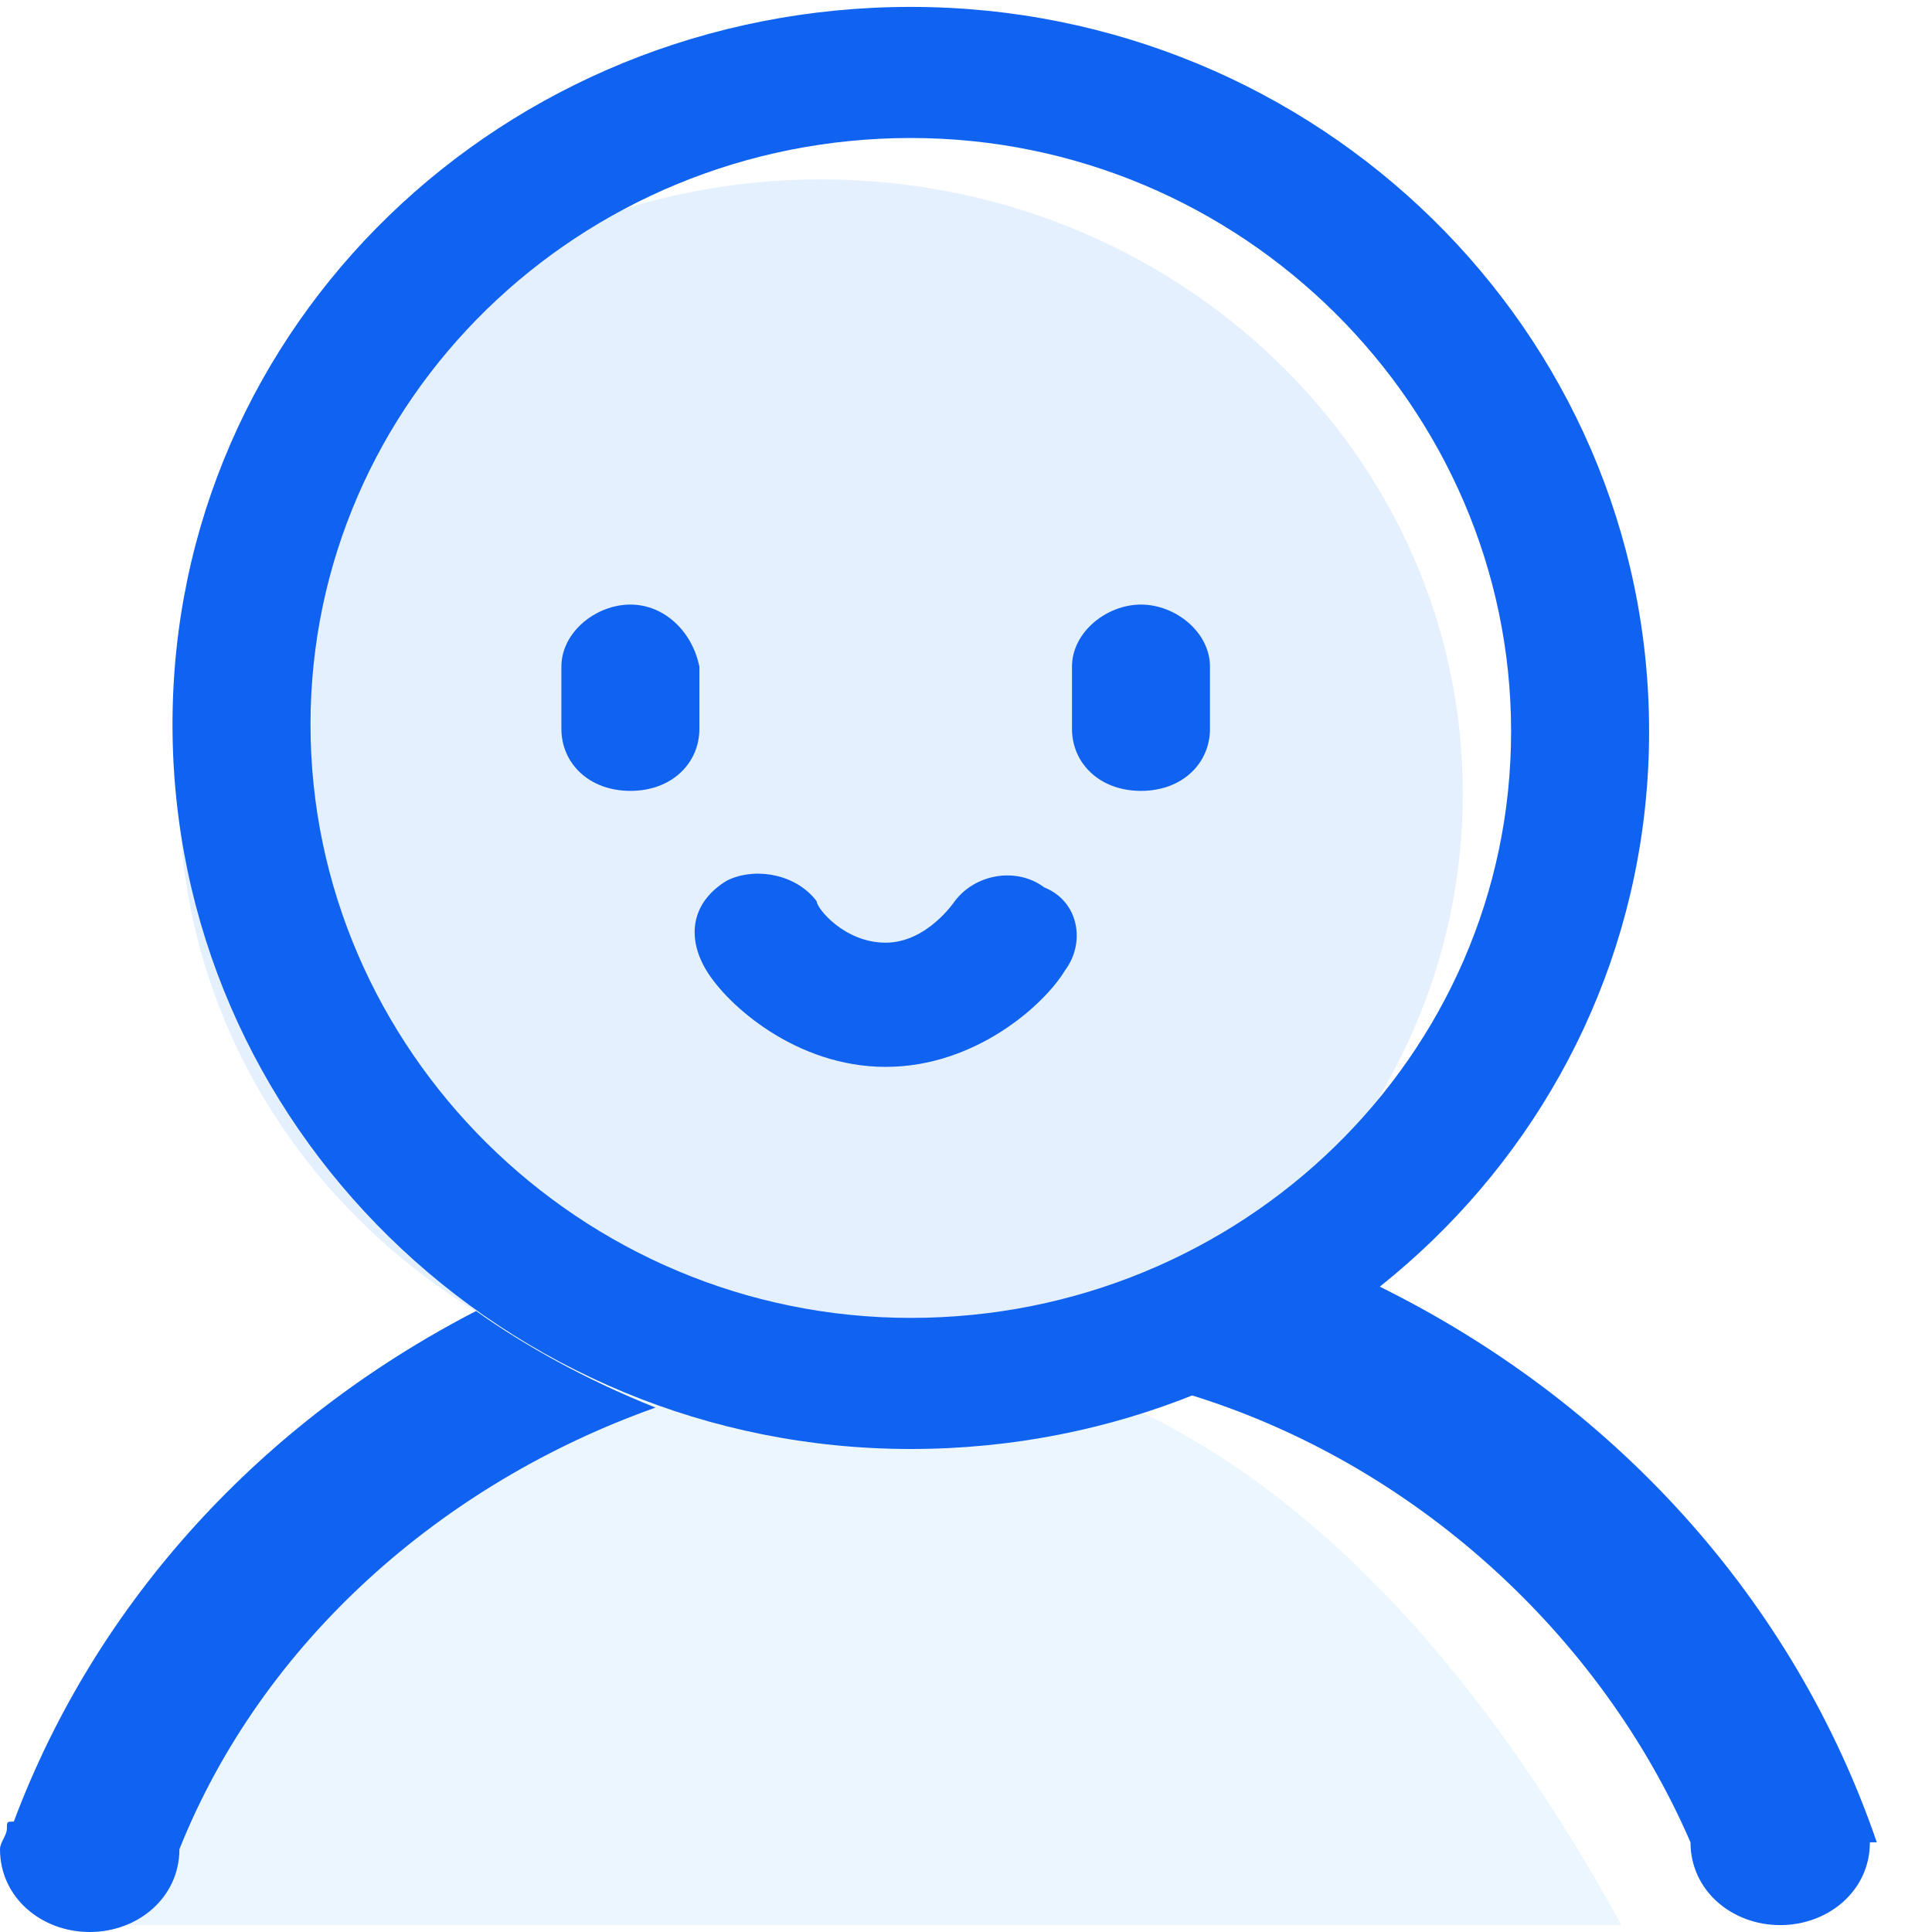
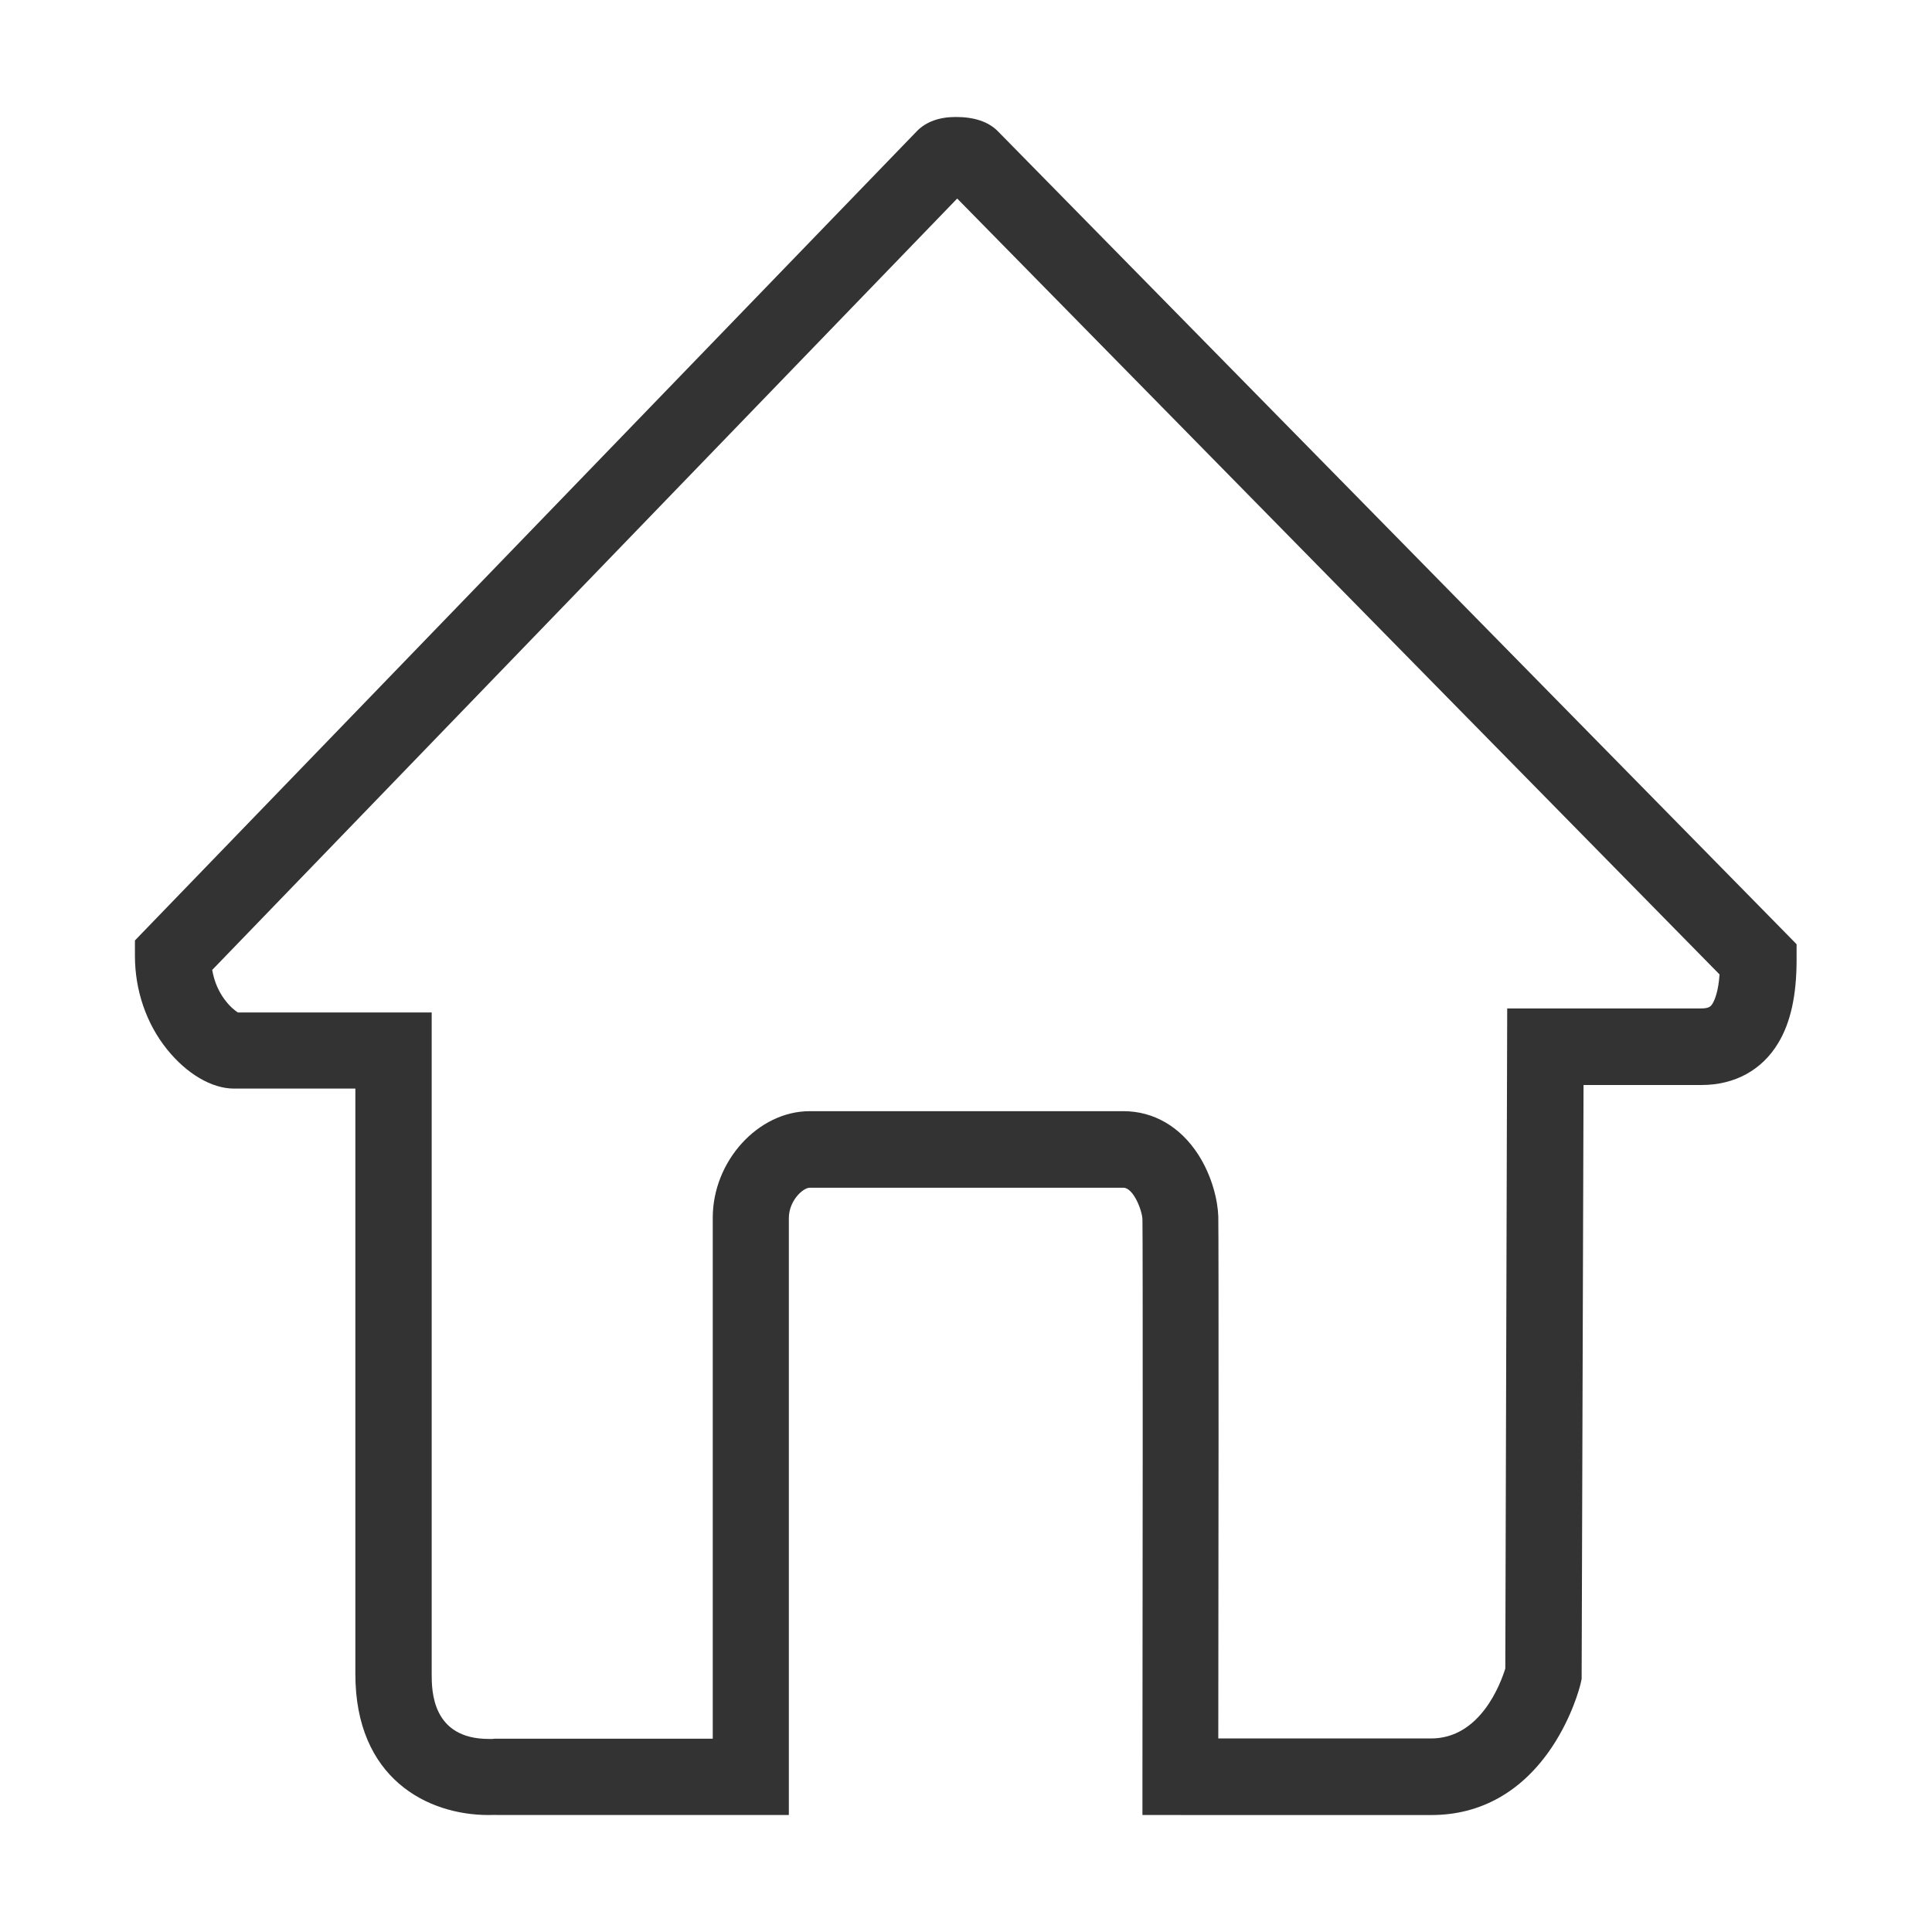
<svg xmlns="http://www.w3.org/2000/svg" class="icon" width="200px" height="200.00px" viewBox="0 0 1024 1024" version="1.1">
-   <path d="M36.571 1020.343c40.229-175.543 497.371-592.457 822.857 0H36.571z" fill="#ECF6FF" />
-   <path d="M95.086 420.571a340.114 325.486 0 1 0 680.229 0 340.114 325.486 0 1 0-680.229 0Z" fill="#E5F0FF" />
-   <path d="M482.743 768C266.971 768 91.429 596.114 91.429 384S266.971 3.657 482.743 3.657s391.314 171.886 391.314 384S698.514 768 482.743 768z m0-69.486c175.543 0 318.171-138.971 318.171-310.857S658.286 73.143 482.743 73.143s-318.171 138.971-318.171 310.857 142.629 314.514 318.171 314.514z" fill="#1062F1" />
-   <path d="M629.029 738.743c120.686 36.571 219.429 128 266.971 237.714 0 25.6 21.943 43.886 47.543 43.886 25.6 0 47.543-18.286 47.543-43.886h3.657c-43.886-128-138.971-234.057-266.971-296.229-29.257 25.6-62.171 43.886-98.743 58.514z m-281.6 7.314c-113.371 40.229-208.457 124.343-252.343 234.057 0 25.6-21.943 43.886-47.543 43.886S0 1005.714 0 980.114c0-3.657 3.657-7.314 3.657-10.971 0-3.657 0-3.657 3.657-3.657 43.886-117.029 131.657-212.114 245.029-270.629 25.6 18.286 58.514 36.571 95.086 51.2zM334.117 320.439c-18.286 0-36.571 14.629-36.571 32.914v32.914c0 18.286 14.629 32.914 36.571 32.914s36.571-14.629 36.571-32.914v-32.914c-3.657-18.286-18.286-32.914-36.571-32.914z m270.629 0c-18.286 0-36.571 14.629-36.571 32.914v32.914c0 18.286 14.629 32.914 36.571 32.914s36.571-14.629 36.571-32.914v-32.914c0-18.286-18.286-32.914-36.571-32.914z m-51.2 149.943c-14.629-10.971-36.571-7.314-47.543 7.314 0 0-14.629 21.943-36.571 21.943s-36.571-18.286-36.571-21.943c-10.971-14.629-32.914-18.286-47.543-10.971-18.286 10.971-21.943 29.257-10.971 47.543s47.543 51.2 95.086 51.2 84.114-32.914 95.086-51.2c10.971-14.629 7.314-36.571-10.971-43.886z" fill="#1062F1" />
+   <path fill="#333333" d="M258.926 962c-32.516 0-70.578-19.535-70.578-74.737L188.348 576.97 123.945 576.97c-11.721 0-24.954-7.814-35.415-20.795C77.565 542.563 71.515 524.918 71.515 506.644l0-8.192L486.163 69.31C490.953 64.521 497.884 62 506.581 62c9.831 0 17.266 2.521 22.182 7.436 1.512 1.512 375.074 381.753 417.673 425.109l5.798 5.924 0 8.192c0 18.779-3.151 33.273-9.705 44.111-8.57 14.368-23.064 22.308-40.709 22.308l-62.512 0-1.008 314.83-0.504 2.269c-0.378 1.764-4.411 17.519-15.124 33.651-15.754 23.694-37.81 36.171-63.899 36.171L605.516 962l0-20.165c0.126-79.149 0.252-286.472 0-295.547-0.126-4.663-4.789-16.762-10.083-16.762L429.196 629.526c-3.655 0-11.091 6.932-11.091 16.132l0 316.342L263.841 962C262.707 961.874 261.069 962 258.926 962M126.088 536.639l102.717 0 0 350.623c0 8.57 0 34.407 30.248 34.407 1.008 0 1.638 0 1.89 0l1.26-0.126 0.882 0L377.775 921.544 377.775 645.406c0-29.996 24.072-56.463 51.421-56.463l166.237 0c16.006 0 30.122 8.192 39.7 23.064 7.436 11.595 10.335 24.576 10.587 32.769 0.252 9.957 0.126 210.979 0 276.642l112.799 0c26.089 0 36.802-28.988 39.322-37.054l1.008-349.867 102.717 0c4.537 0 5.293-1.26 6.176-2.647 1.134-2.017 3.025-6.302 3.655-15.376-47.136-47.892-352.766-359.067-404.061-411.245L112.476 514.08C114.745 527.565 123.063 534.749 126.088 536.639" />
</svg>
